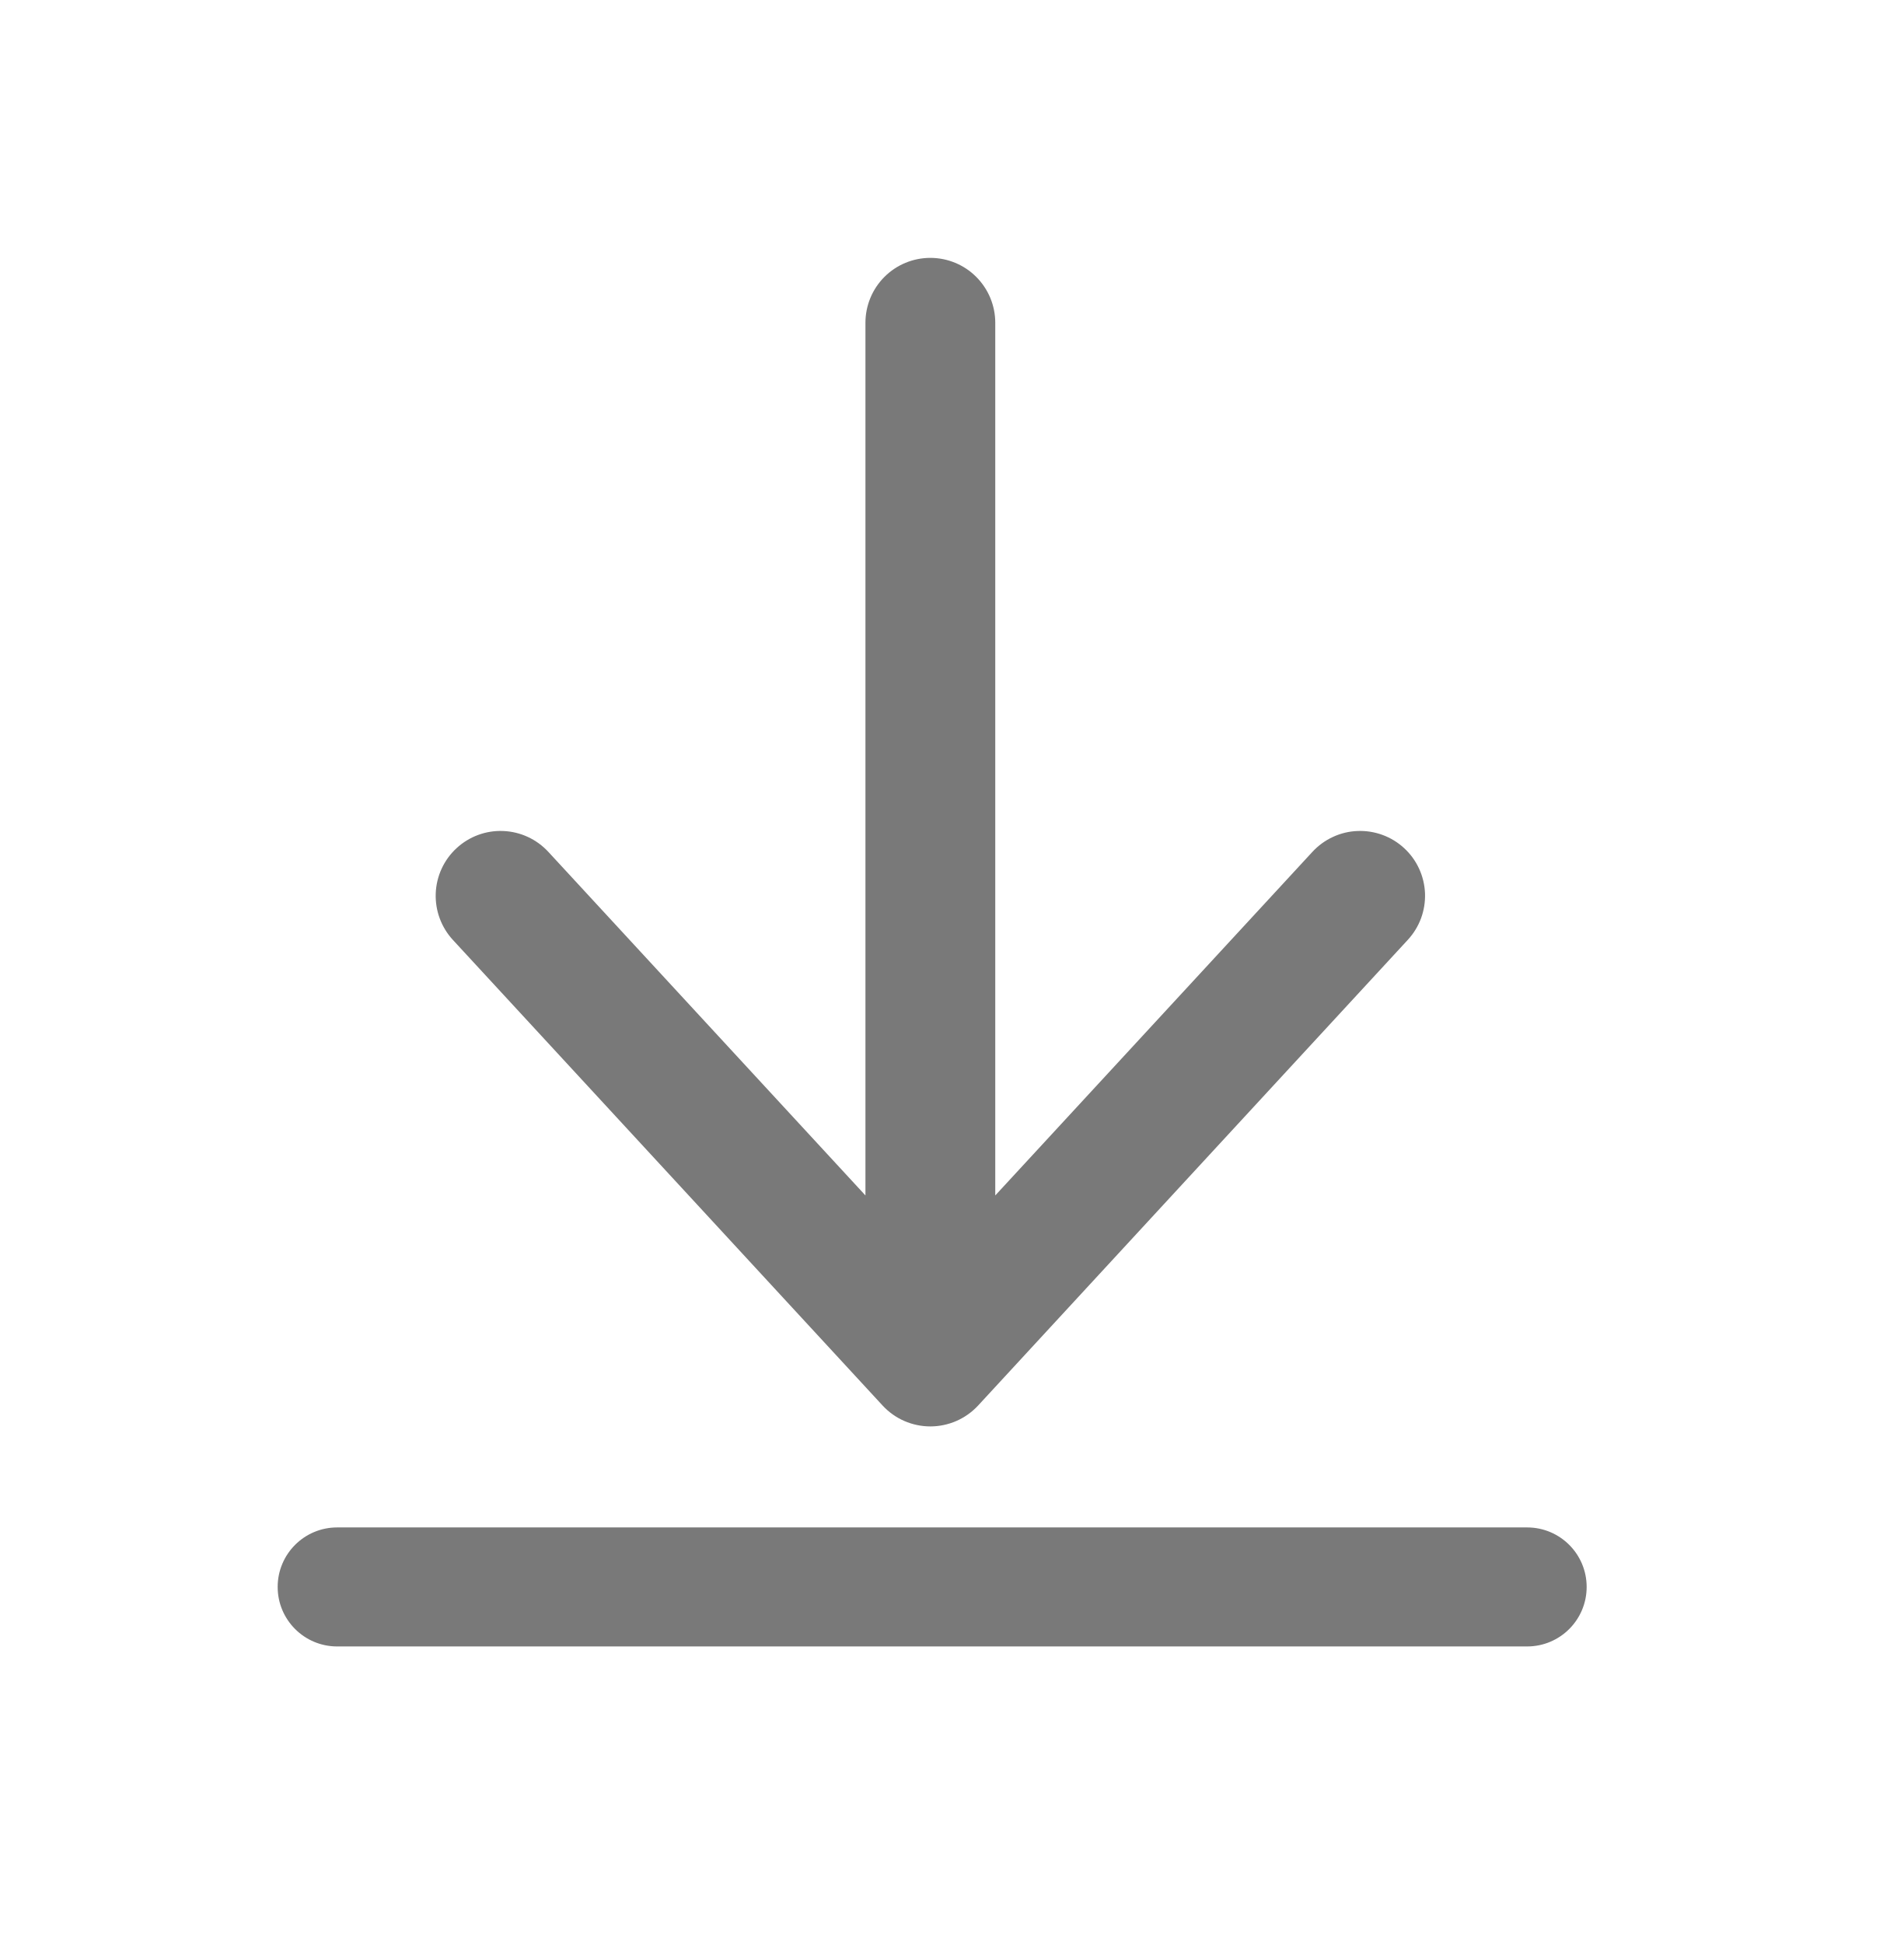
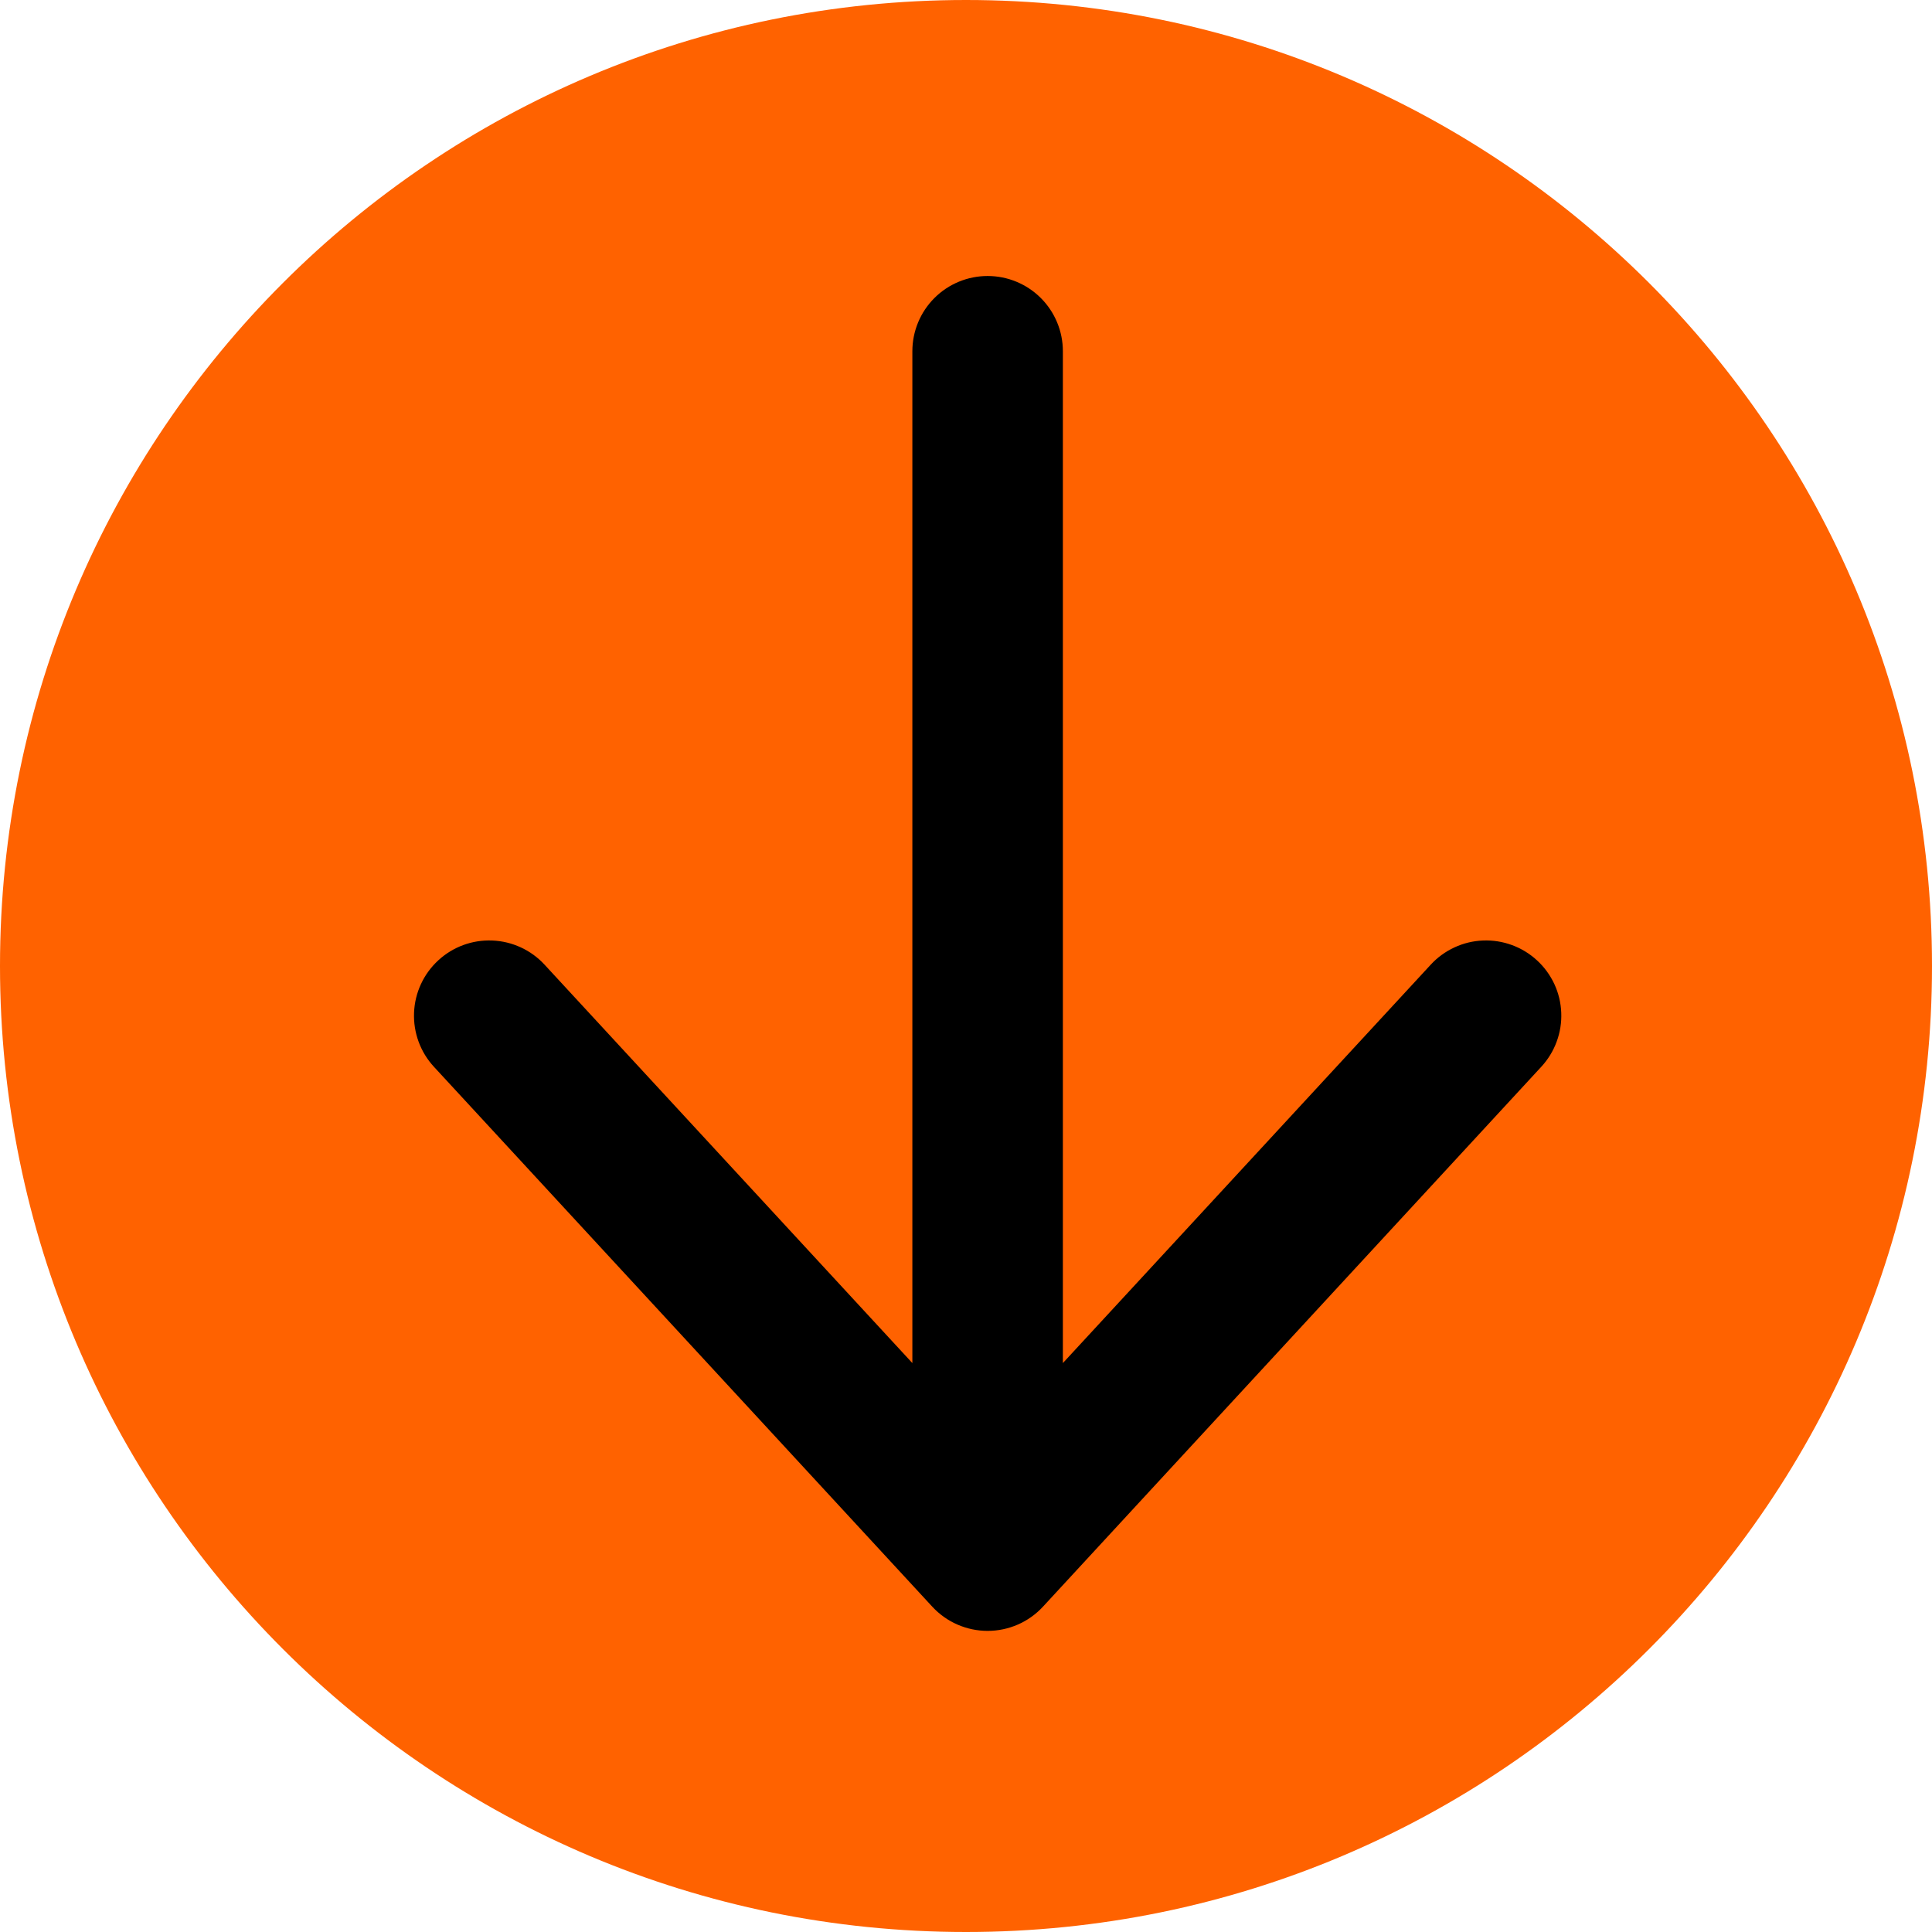
- <svg xmlns="http://www.w3.org/2000/svg" width="48" height="49" viewBox="0 0 48 49" fill="none">
-   <path d="M21.818 8.136L21.818 30.132L13.823 21.471C13.528 21.152 13.119 20.963 12.685 20.946C12.252 20.928 11.829 21.084 11.51 21.379C11.191 21.673 11.002 22.082 10.985 22.516C10.968 22.95 11.124 23.373 11.418 23.692L22.252 35.429C22.405 35.594 22.591 35.727 22.798 35.817C23.005 35.907 23.229 35.954 23.454 35.954C23.68 35.954 23.903 35.907 24.11 35.817C24.317 35.727 24.503 35.594 24.657 35.429L35.49 23.691C35.636 23.533 35.75 23.348 35.825 23.146C35.899 22.944 35.933 22.73 35.925 22.515C35.916 22.3 35.865 22.089 35.775 21.894C35.685 21.699 35.557 21.523 35.399 21.378C35.241 21.232 35.056 21.119 34.854 21.045C34.652 20.971 34.438 20.937 34.223 20.946C34.008 20.954 33.797 21.005 33.602 21.096C33.407 21.186 33.232 21.314 33.086 21.472L25.091 30.132L25.091 8.136C25.091 7.702 24.918 7.286 24.611 6.979C24.305 6.672 23.888 6.5 23.454 6.5C23.02 6.5 22.604 6.672 22.297 6.979C21.99 7.286 21.818 7.702 21.818 8.136Z" fill="#797979" />
-   <rect x="40" y="41.5" width="33" height="3" rx="1.5" transform="rotate(-180 40 41.5)" fill="#797979" />
+ <svg xmlns="http://www.w3.org/2000/svg" width="42" height="42" viewBox="0 0 42 42" fill="none">
+   <circle cx="21" cy="21" r="21" fill="#FF6200" />
+   <path d="M19.834 7.636L19.834 29.632L11.838 20.971C11.544 20.652 11.135 20.463 10.701 20.446C10.267 20.428 9.844 20.584 9.526 20.879C9.207 21.173 9.018 21.582 9.001 22.016C8.984 22.45 9.139 22.873 9.434 23.192L20.268 34.929C20.421 35.094 20.607 35.227 20.814 35.317C21.021 35.407 21.244 35.454 21.47 35.454C21.696 35.454 21.919 35.407 22.126 35.317C22.333 35.227 22.519 35.094 22.672 34.929L33.506 23.191C33.652 23.033 33.766 22.848 33.84 22.646C33.915 22.444 33.949 22.23 33.94 22.015C33.932 21.8 33.881 21.589 33.791 21.394C33.7 21.199 33.572 21.023 33.414 20.878C33.256 20.732 33.071 20.619 32.869 20.545C32.668 20.471 32.453 20.437 32.239 20.446C32.024 20.454 31.813 20.505 31.618 20.596C31.423 20.686 31.247 20.814 31.102 20.972L23.106 29.632L23.106 7.636C23.106 7.202 22.934 6.786 22.627 6.479C22.32 6.172 21.904 6 21.47 6C21.036 6 20.62 6.172 20.313 6.479C20.006 6.786 19.834 7.202 19.834 7.636Z" fill="black" />
</svg>
